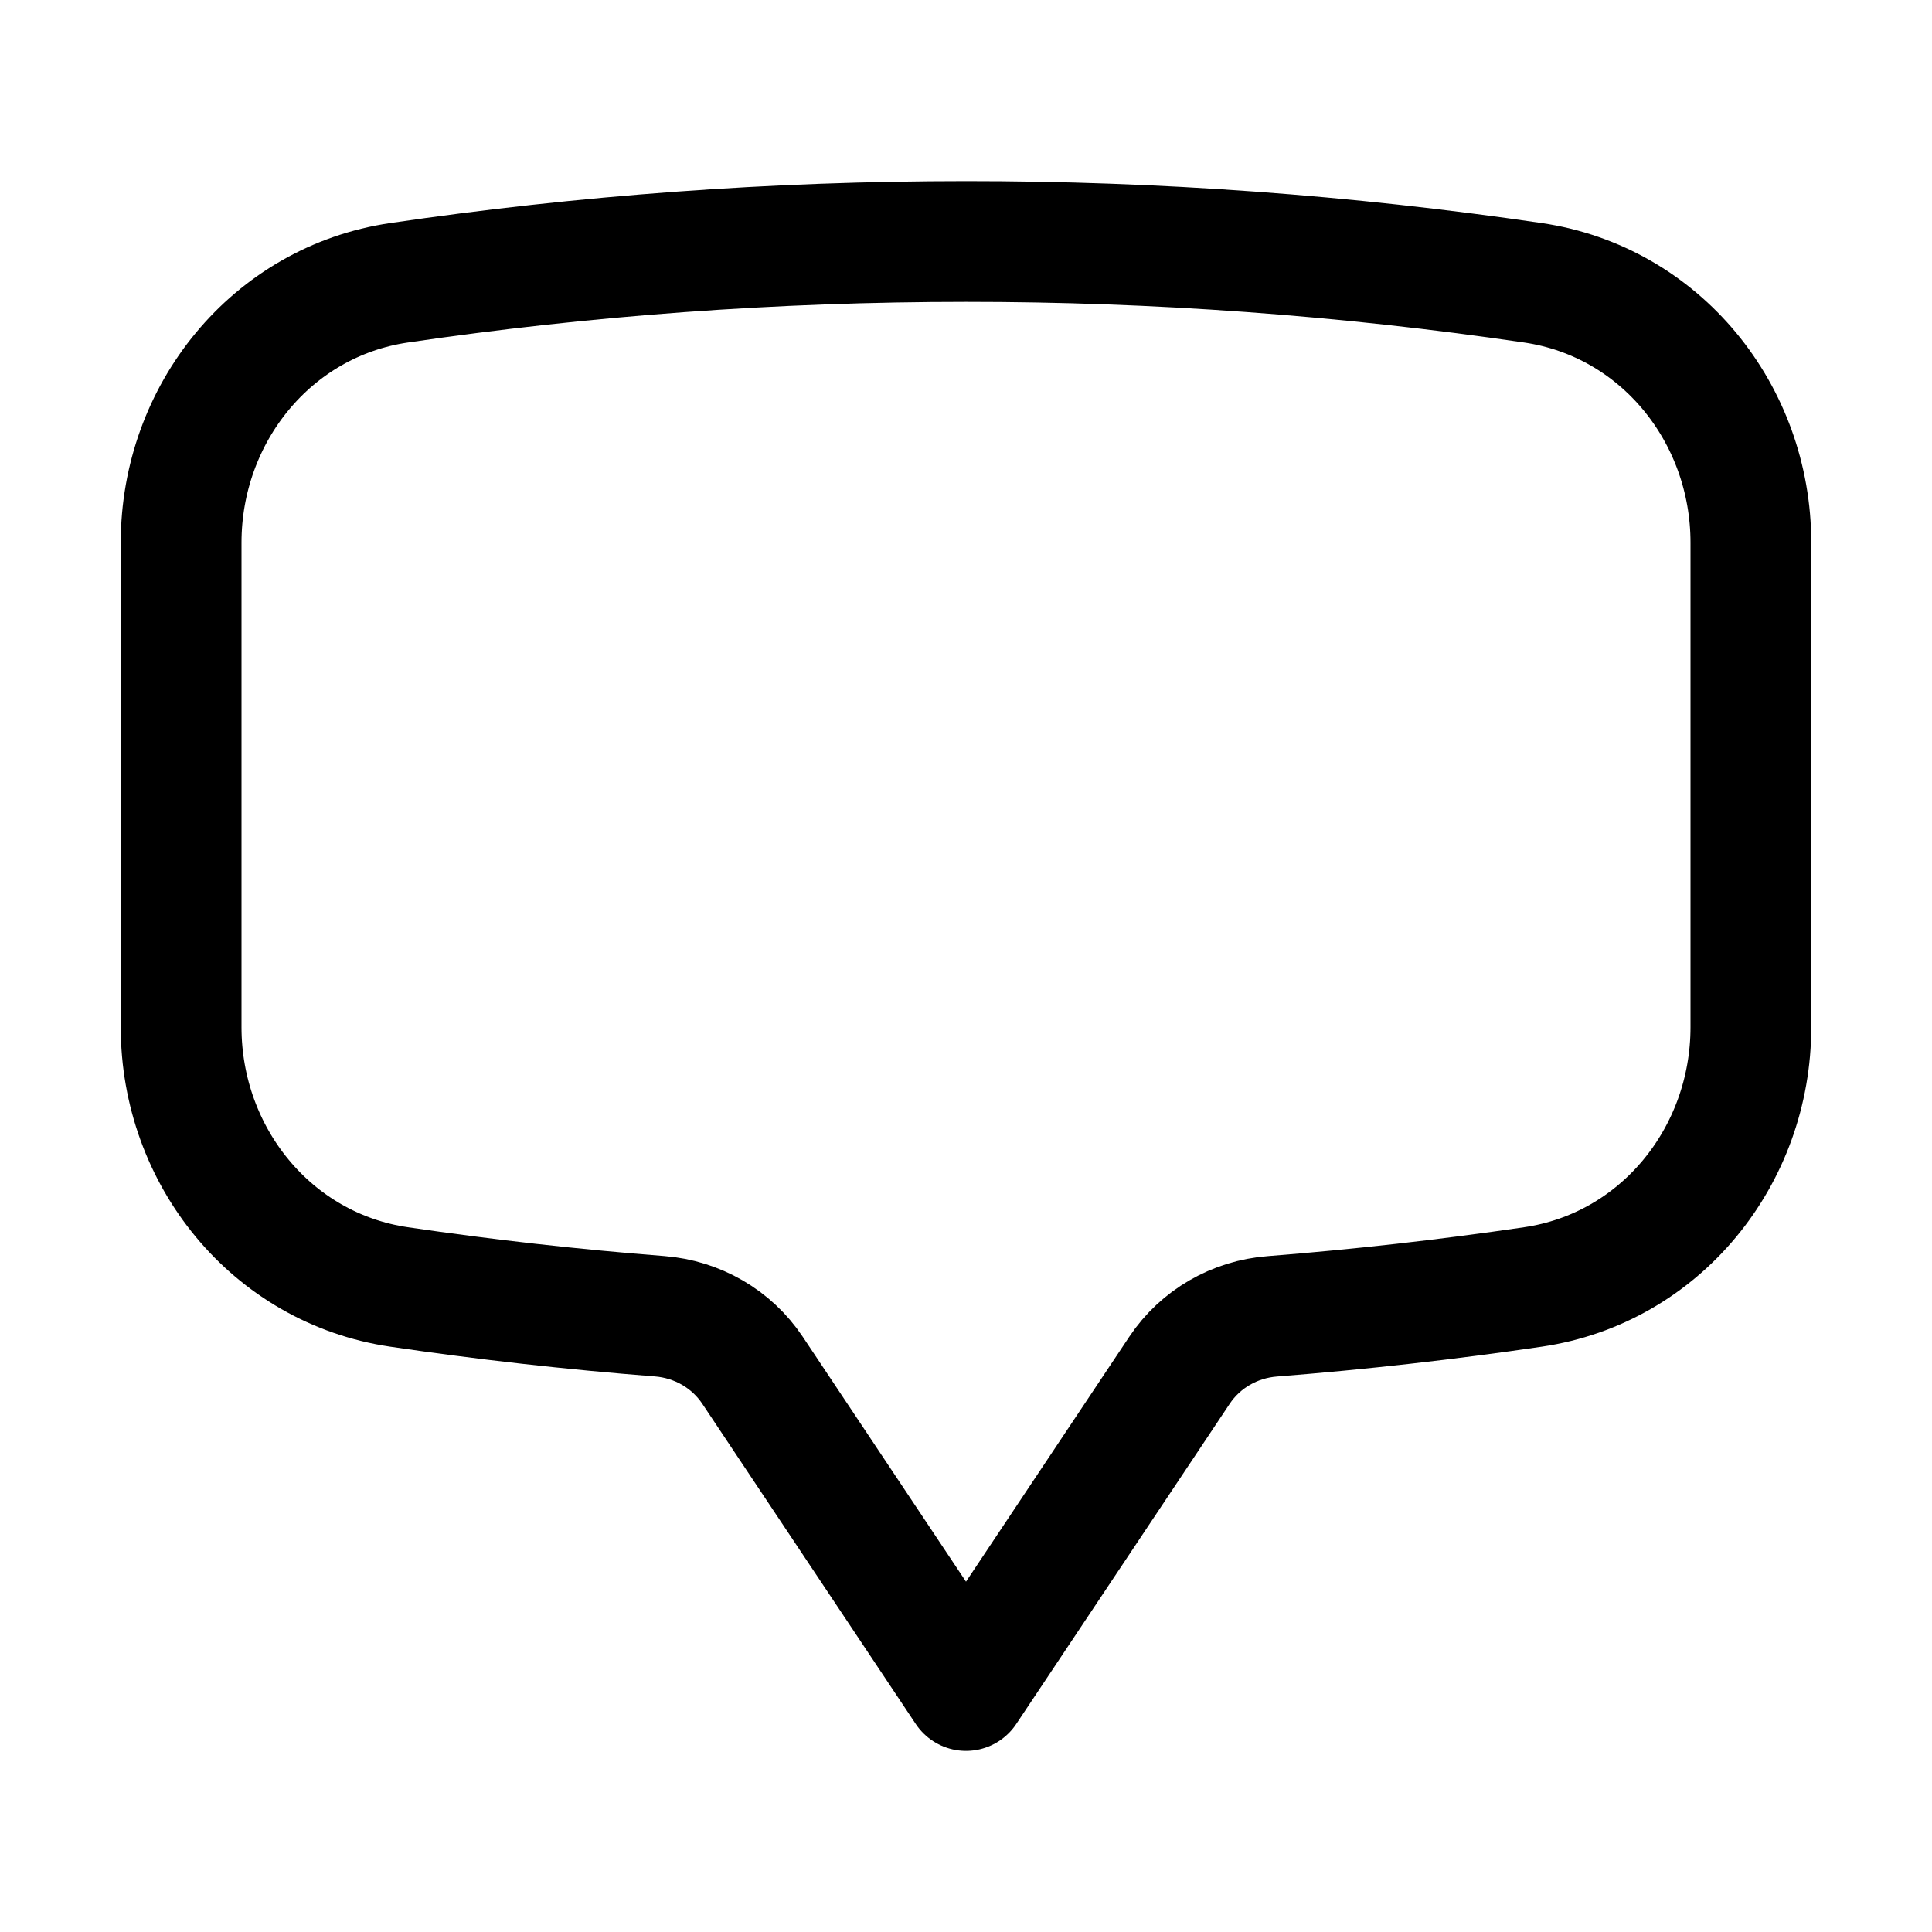
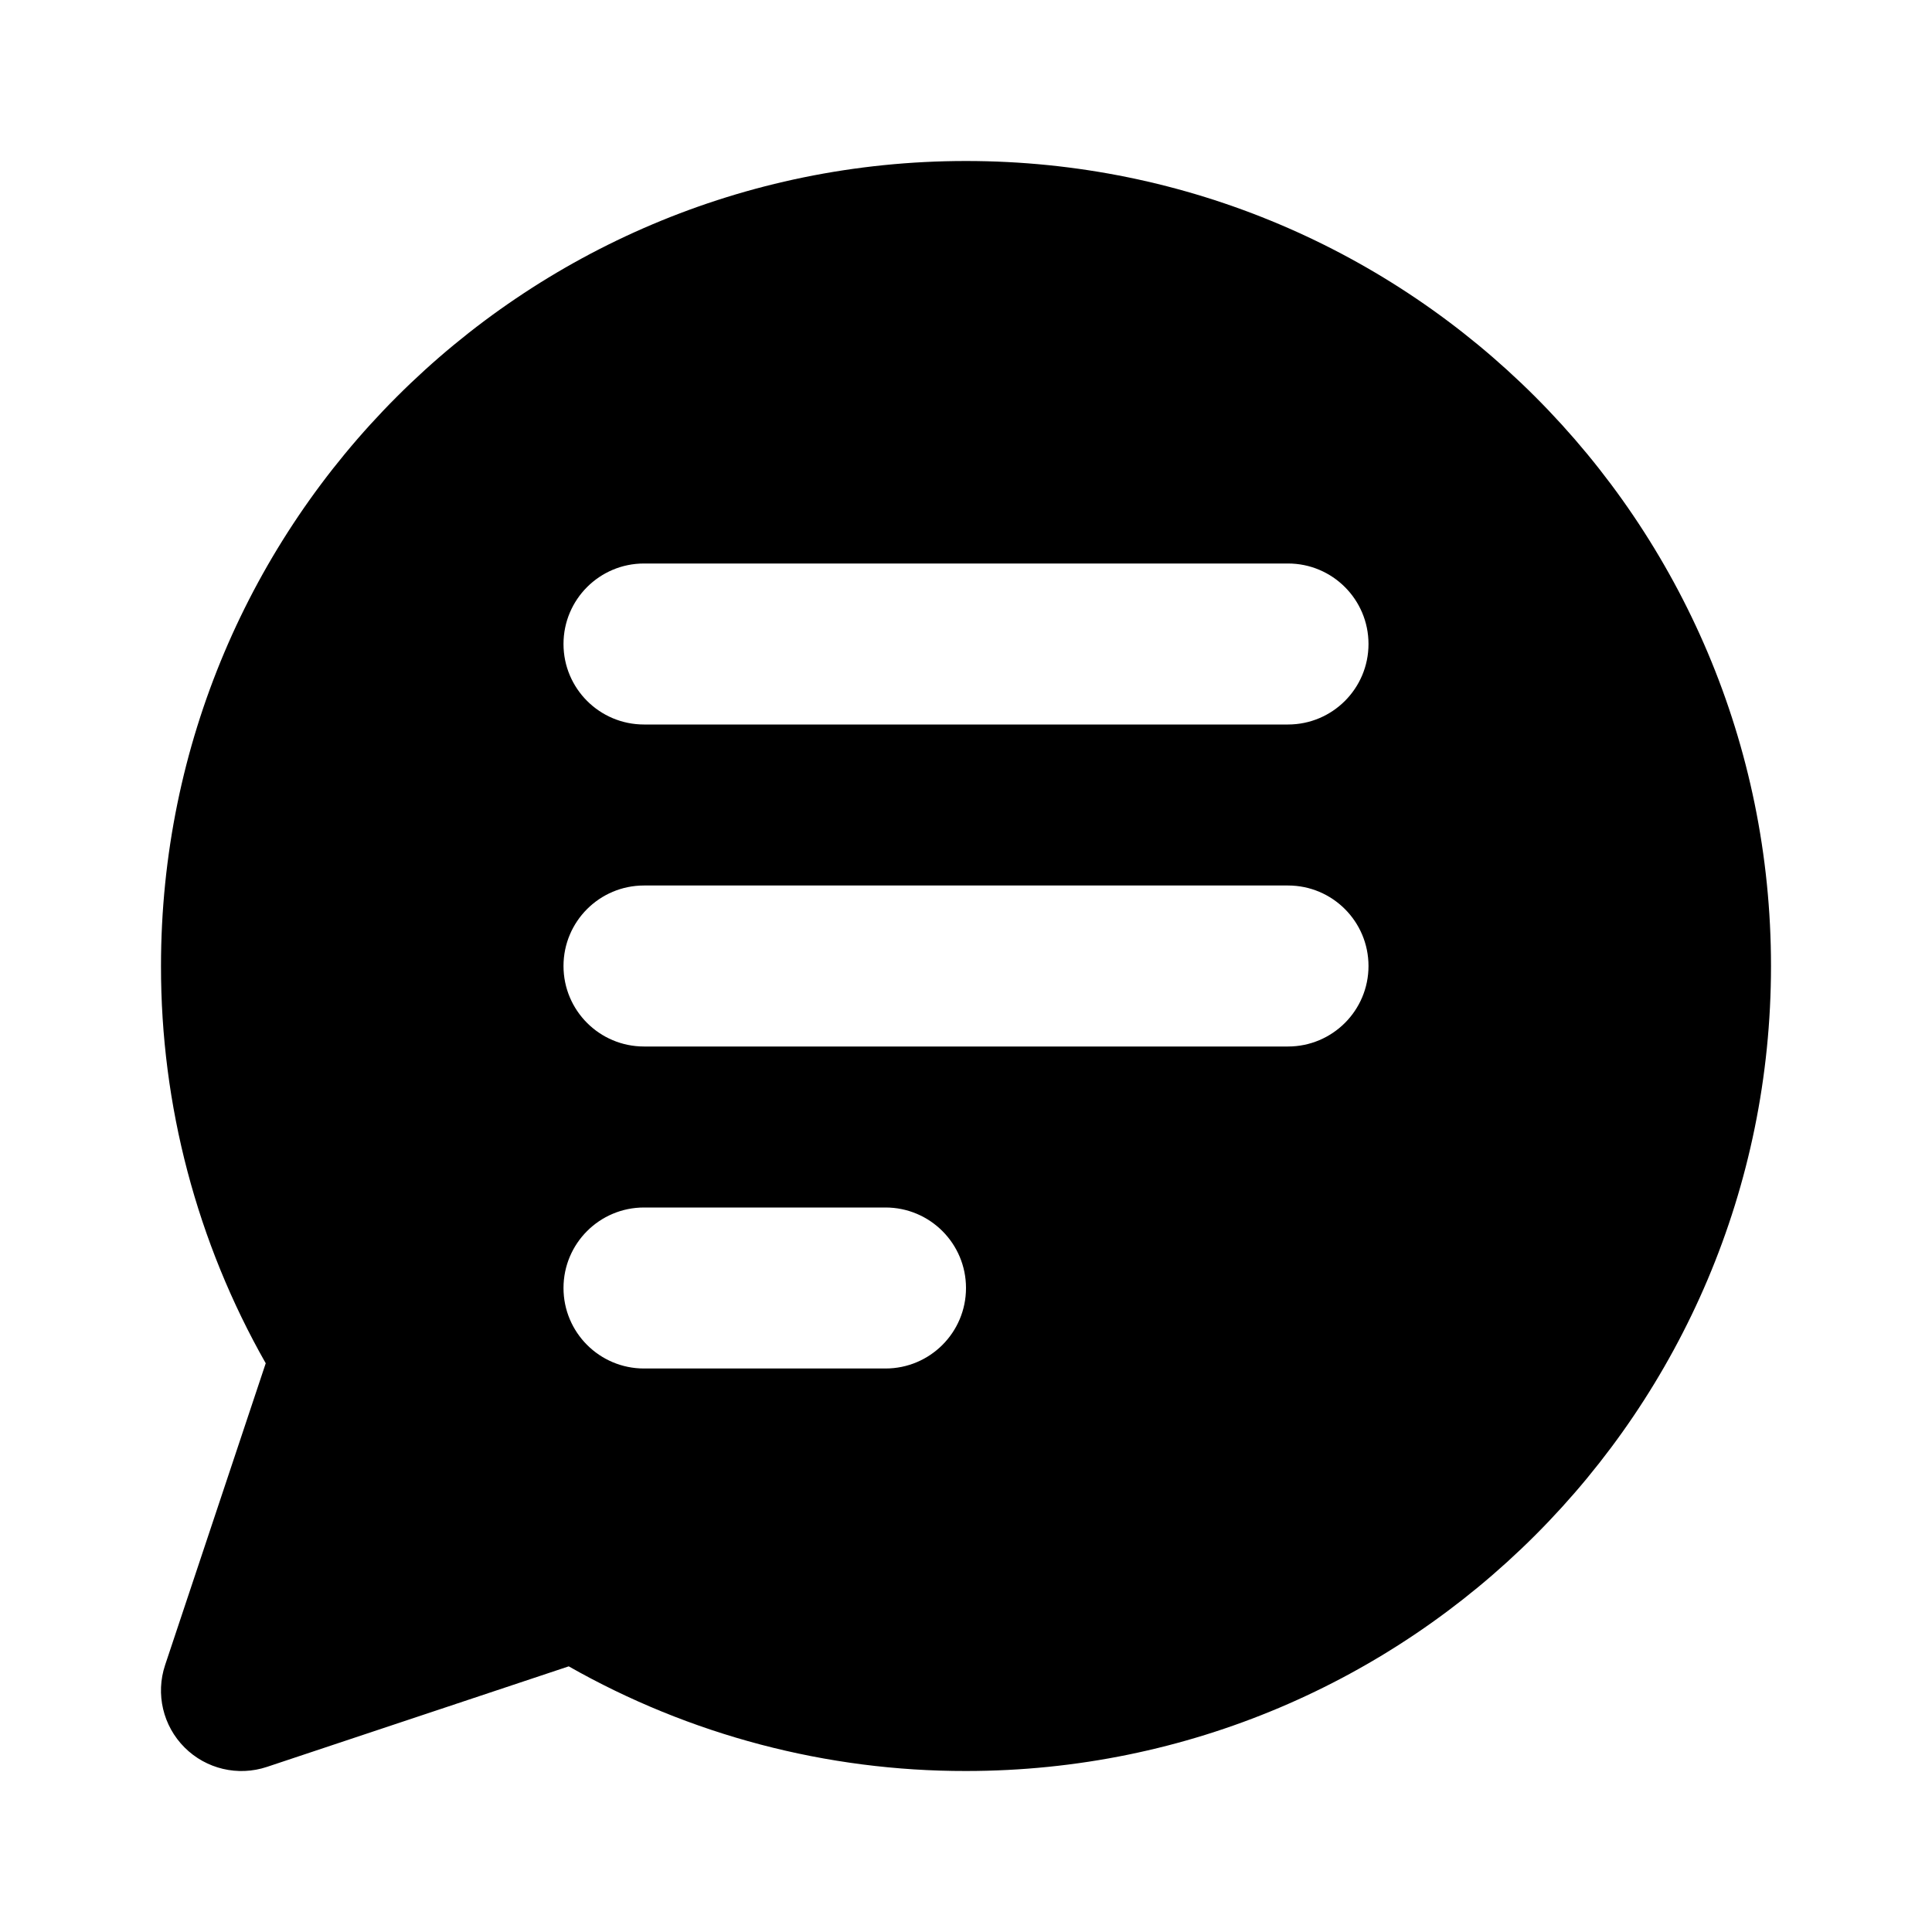
- <svg xmlns="http://www.w3.org/2000/svg" fill="none" viewBox="0 0 24 24" stroke-width="1.5" stroke="currentColor" class="size-6">
-   <path stroke-linecap="round" stroke-linejoin="round" d="M2.25 12.76c0 1.6 1.123 2.994 2.707 3.227 1.068.157 2.148.279 3.238.364.466.037.893.281 1.153.671L12 21l2.652-3.978c.26-.39.687-.634 1.153-.67 1.09-.086 2.17-.208 3.238-.365 1.584-.233 2.707-1.626 2.707-3.228V6.741c0-1.602-1.123-2.995-2.707-3.228A48.394 48.394 0 0 0 12 3c-2.392 0-4.744.175-7.043.513C3.373 3.746 2.25 5.14 2.25 6.741v6.018Z" />
+ <svg xmlns="http://www.w3.org/2000/svg" width="1em" height="1em" viewBox="0 0 24 24">
+   <path fill="currentColor" fill-rule="evenodd" d="M2 12C2 6.477 6.477 2 12 2s10 4.477 10 10s-4.477 10-10 10a9.96 9.96 0 0 1-4.935-1.3l-3.749 1.249a1 1 0 0 1-1.265-1.265l1.25-3.749A9.96 9.96 0 0 1 2 12m6-5a1 1 0 0 0 0 2h8a1 1 0 1 0 0-2zm0 4a1 1 0 1 0 0 2h8a1 1 0 1 0 0-2zm0 4a1 1 0 1 0 0 2h3a1 1 0 1 0 0-2z" clip-rule="evenodd" />
</svg>
